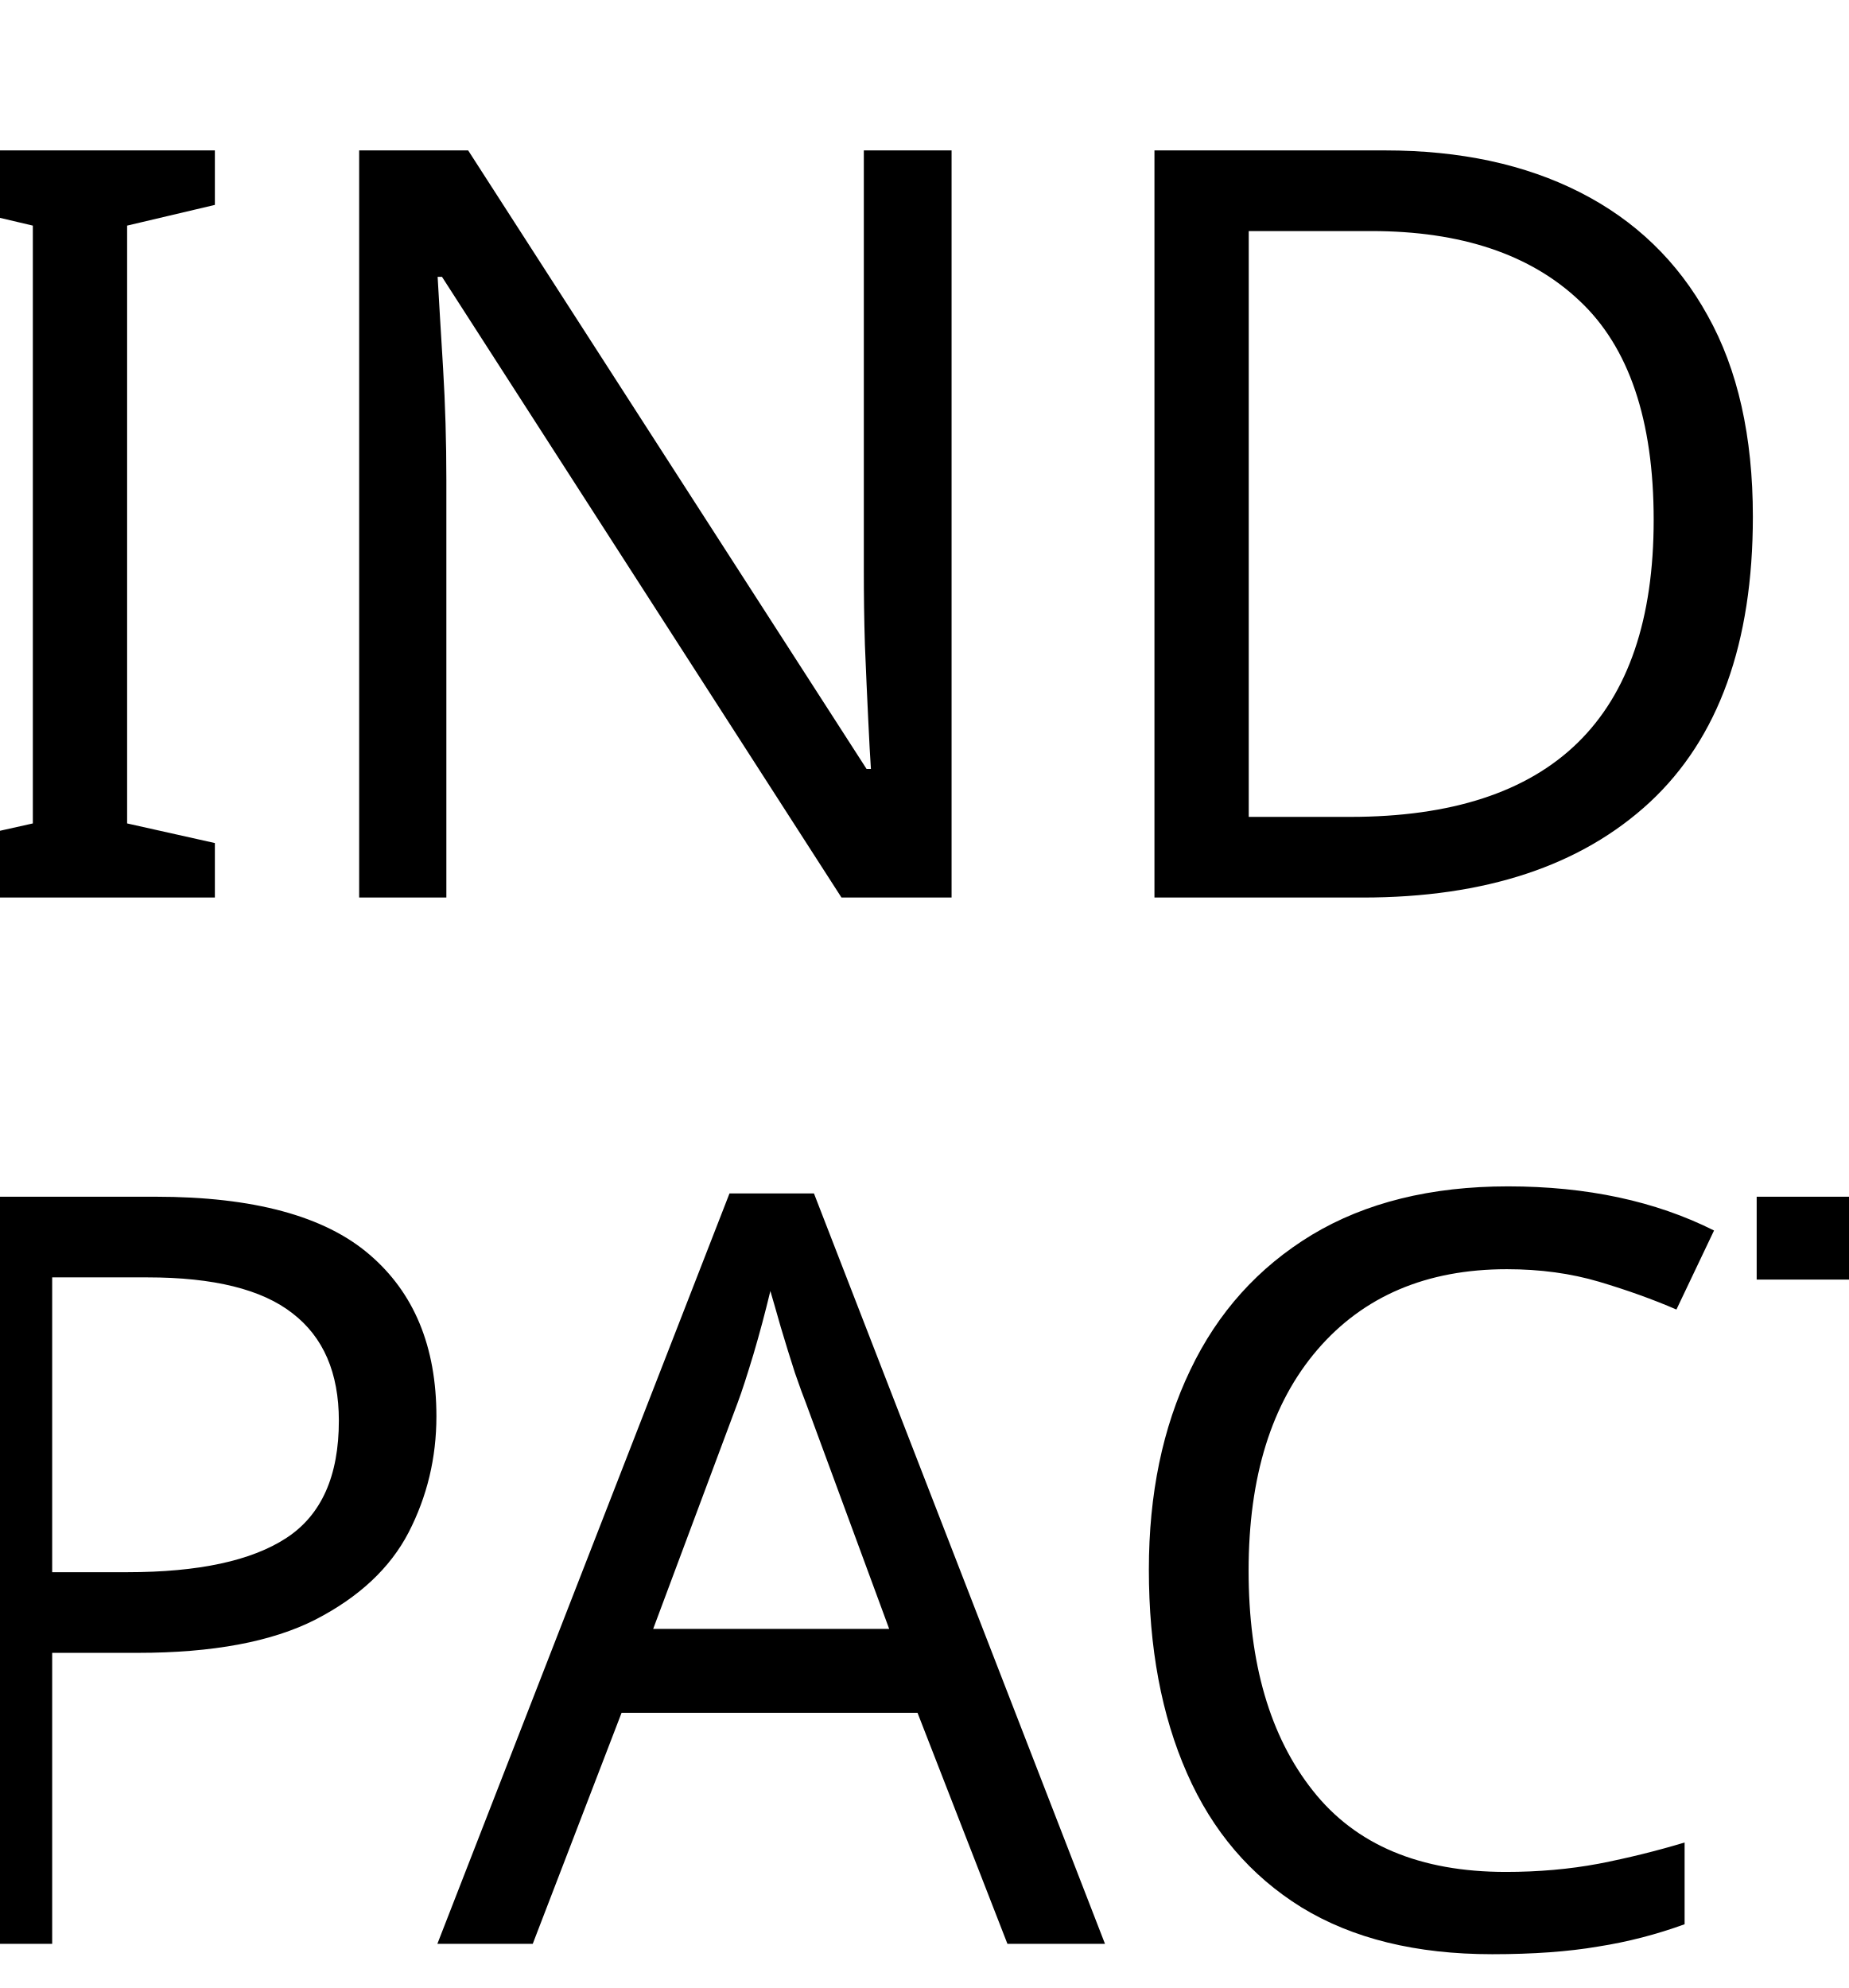
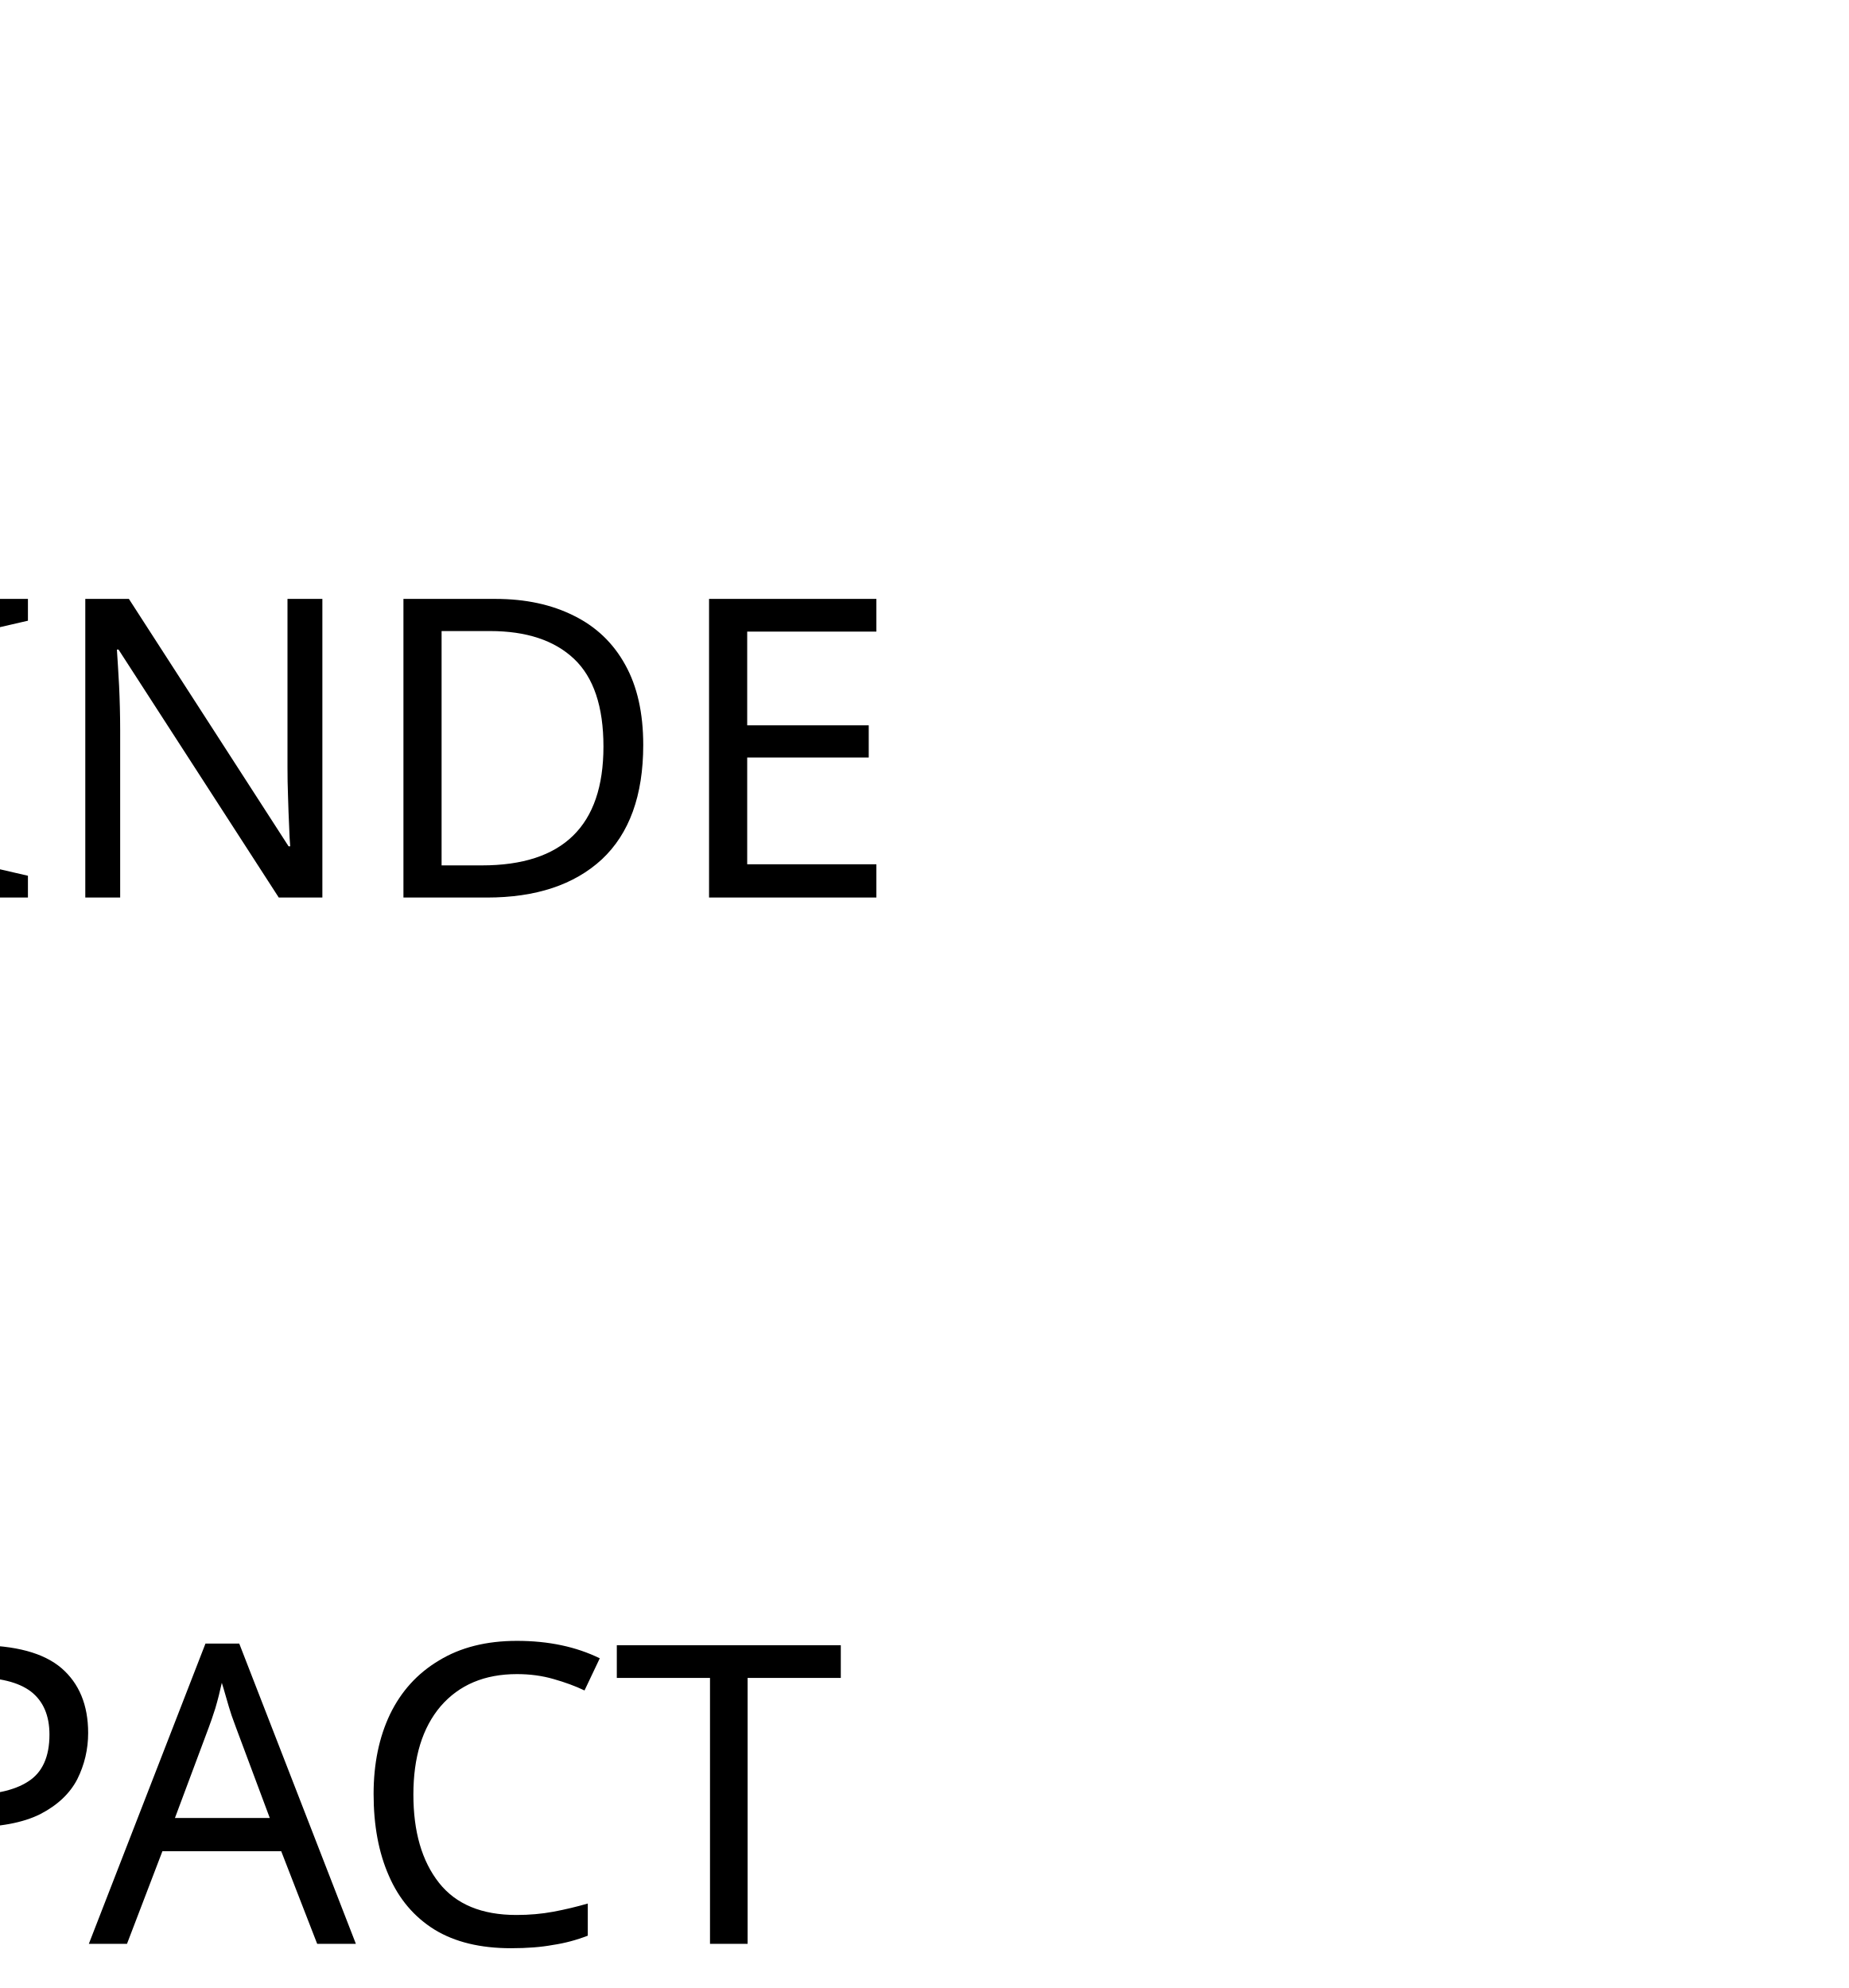
<svg xmlns="http://www.w3.org/2000/svg" width="53px" height="57px" viewBox="0 0 53 57" version="1.1">
  <defs />
-   <g id="UI" stroke="none" stroke-width="1" fill-rule="evenodd" font-weight="normal" font-family="FjallaOne-Regular, Fjalla One" line-spacing="30" font-size="30">
+   <g id="UI" stroke="none" stroke-width="1" fill-rule="evenodd" font-weight="normal" font-family="FjallaOne-Regular, Fjalla One" line-spacing="30">
    <g id="Home" transform="translate(-31, -14)">
      <text id="INDE-PACT">
        <tspan x="28.221" y="39.736">INDE</tspan>
        <tspan x="26.888" y="69.736">PACT</tspan>
      </text>
    </g>
  </g>
</svg>
